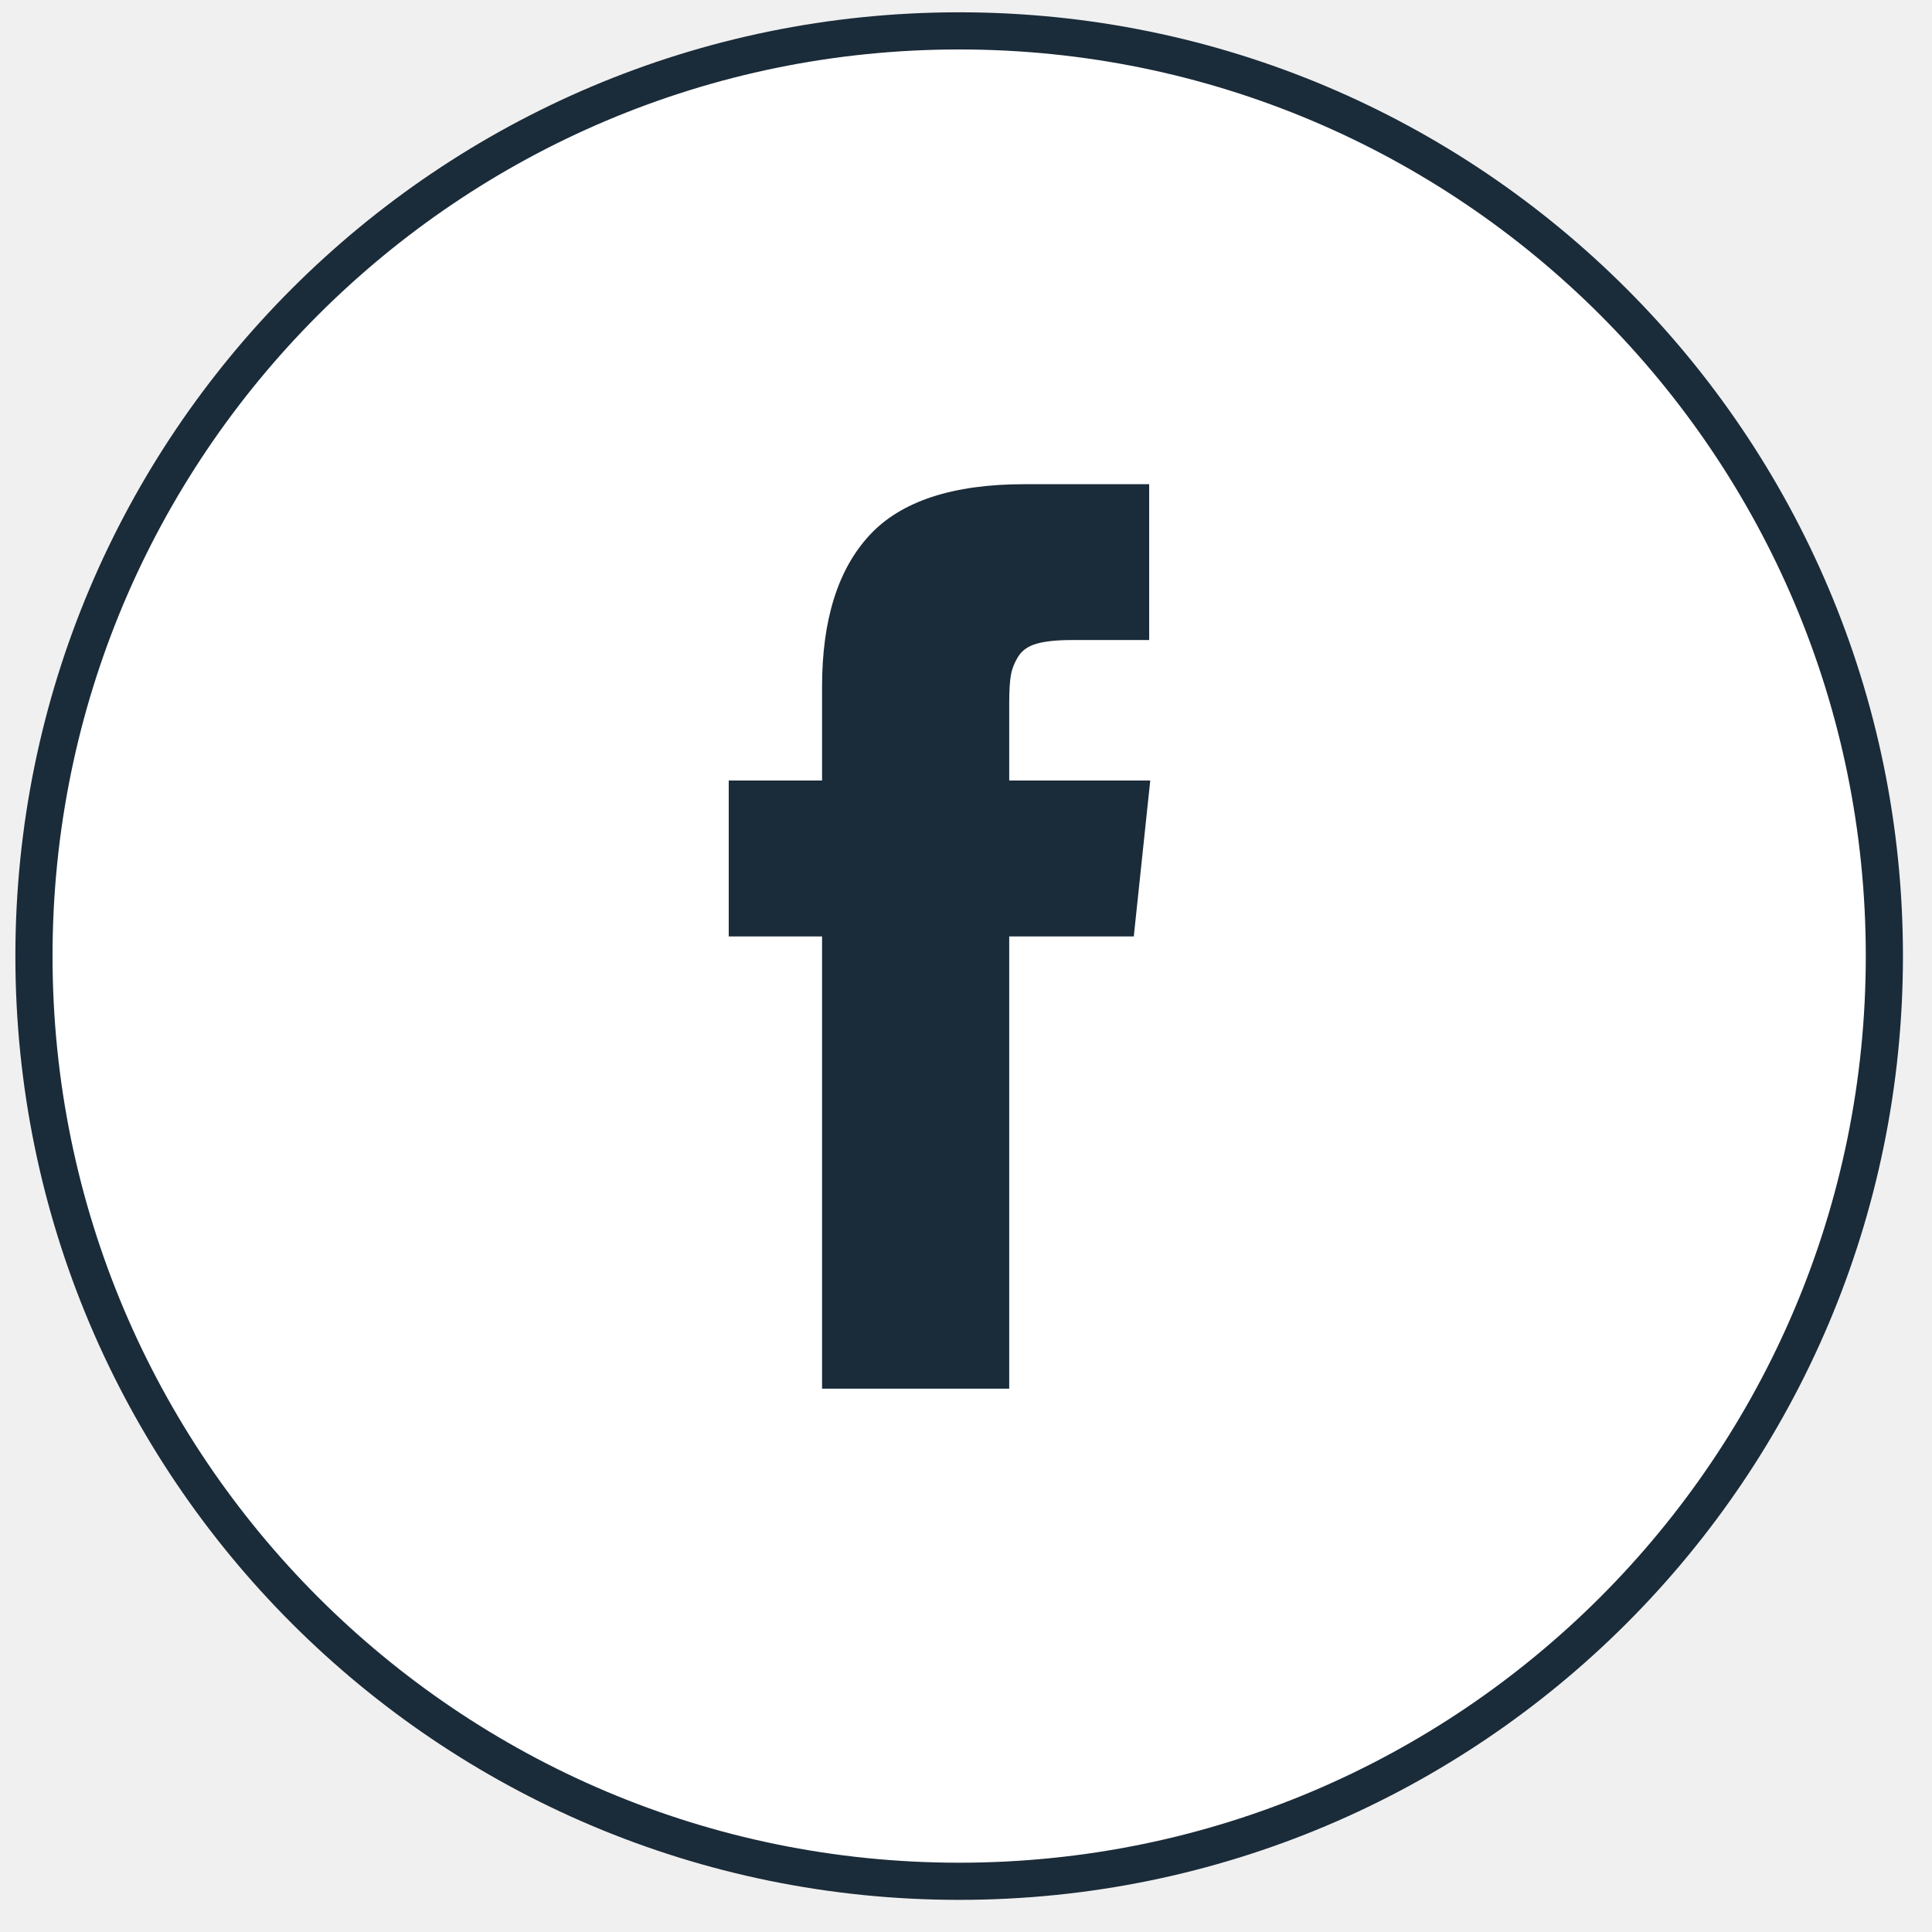
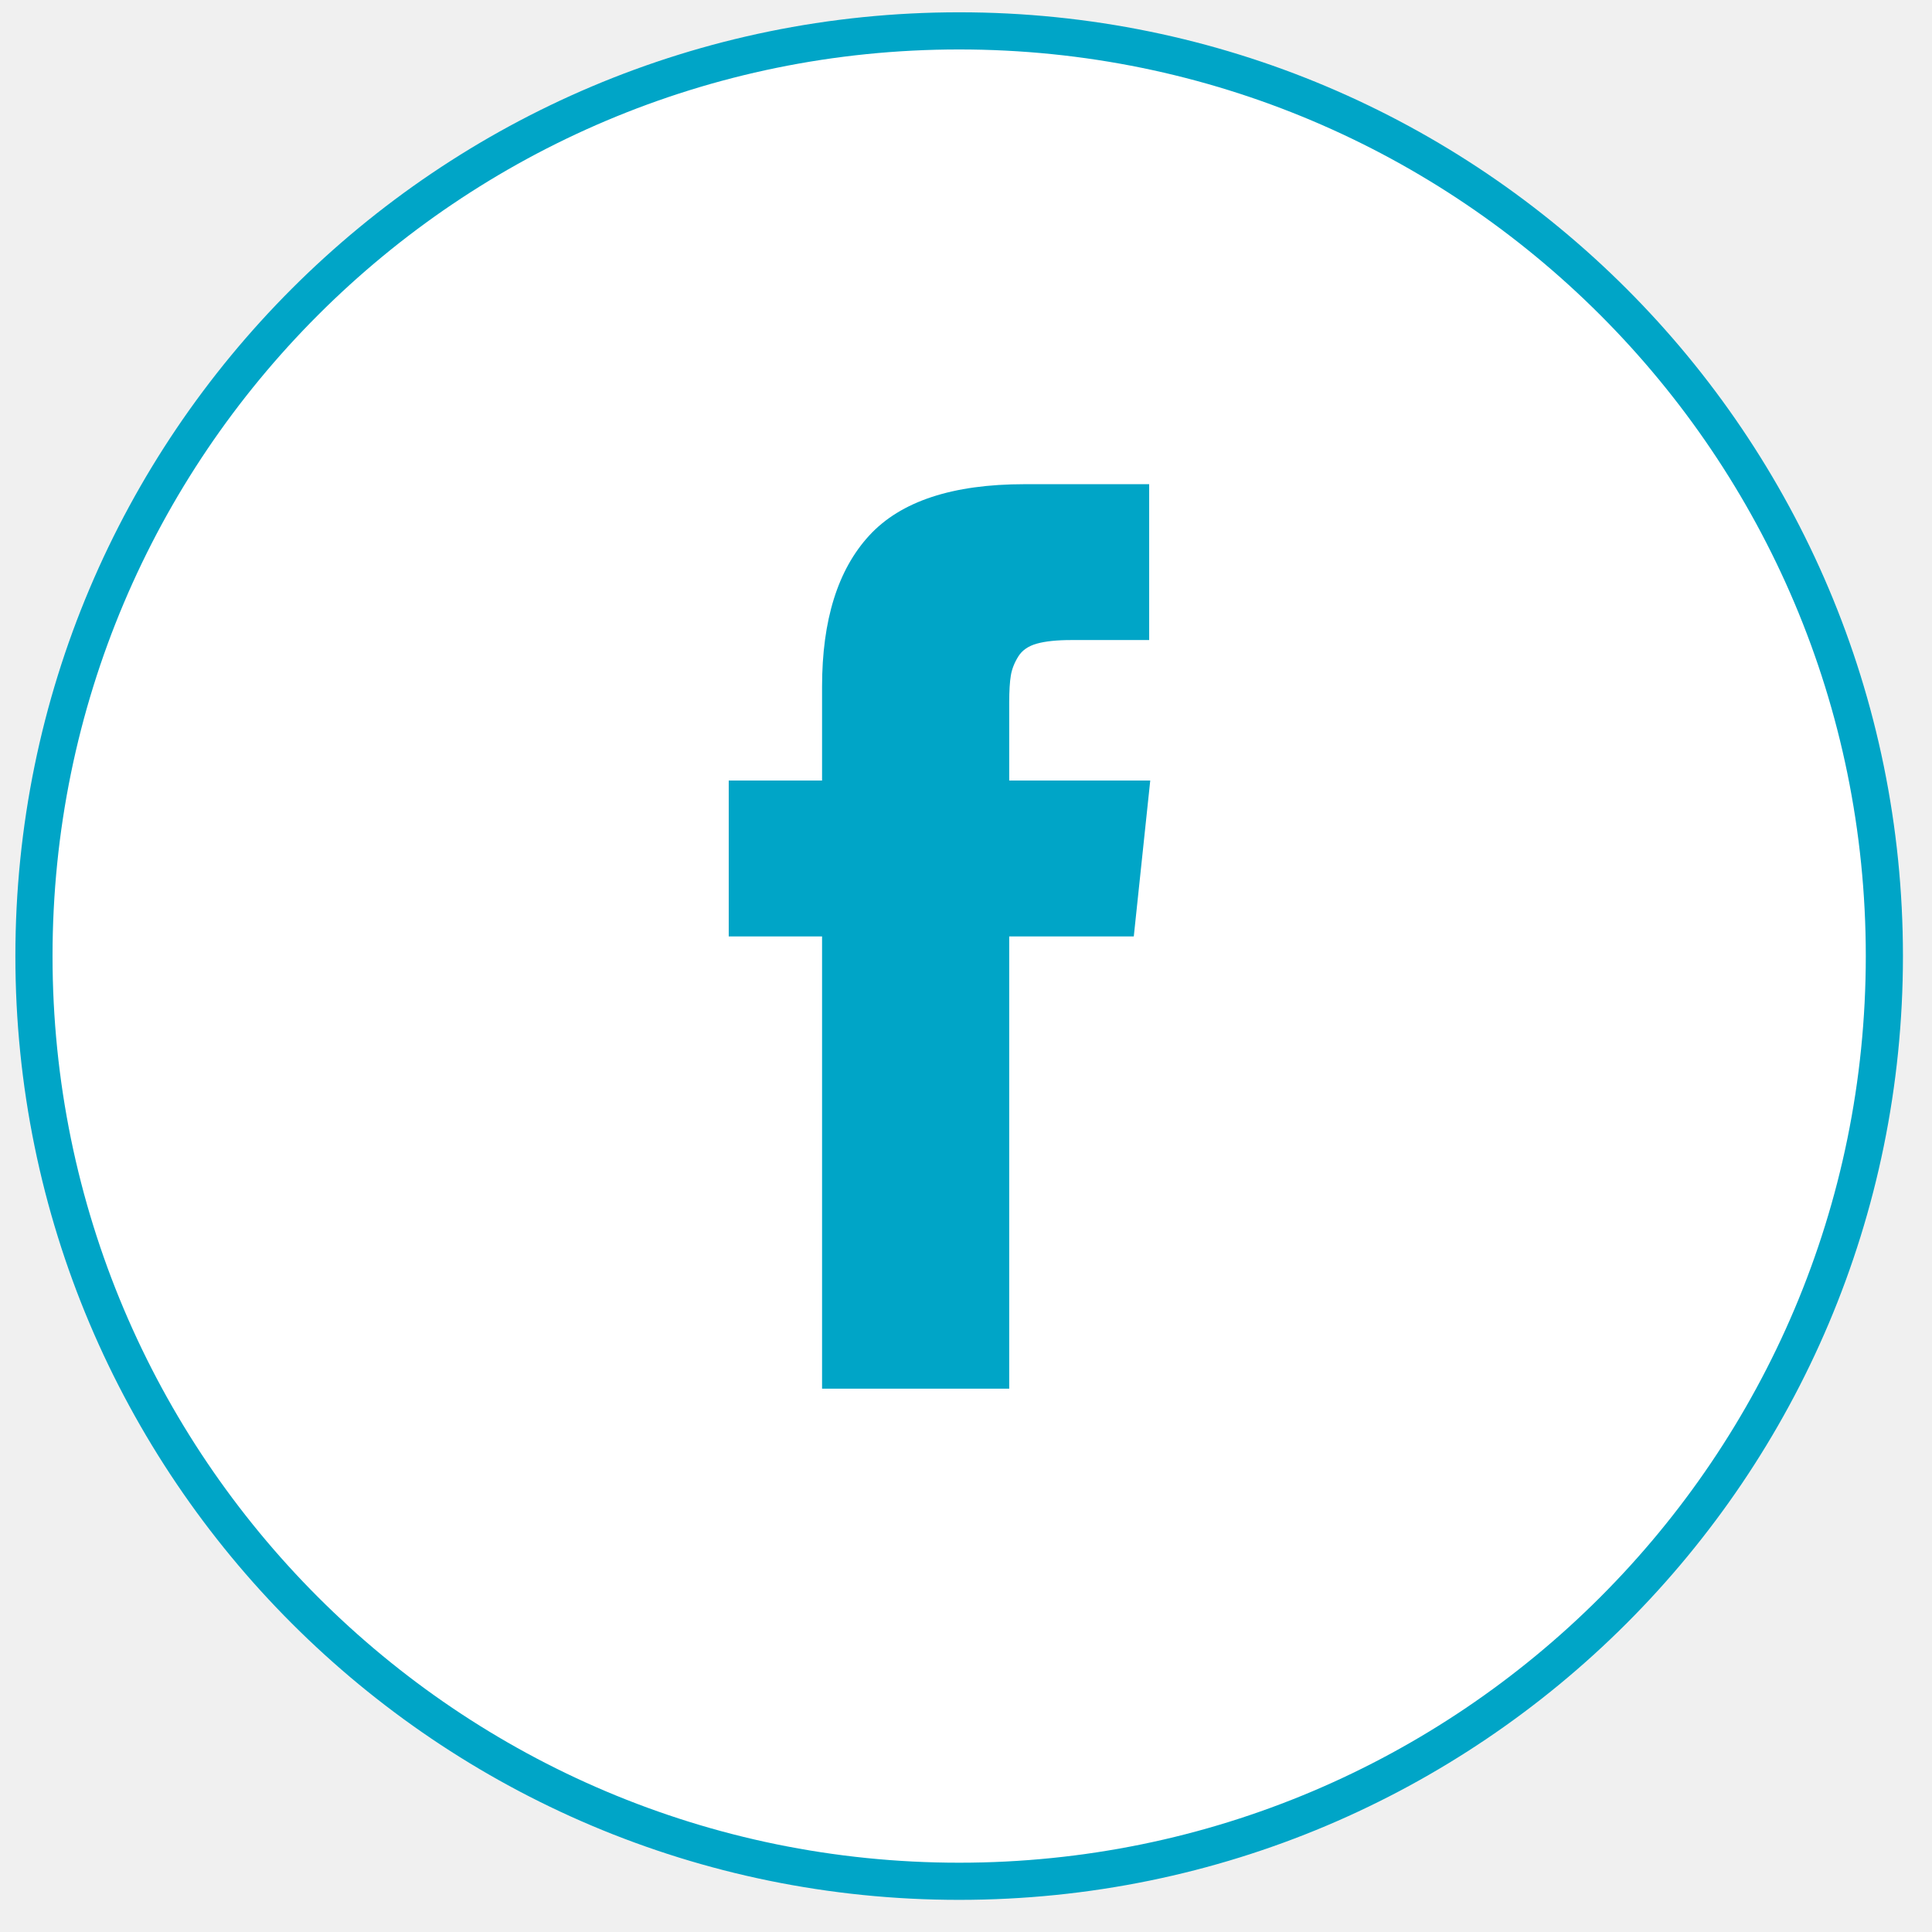
<svg xmlns="http://www.w3.org/2000/svg" width="40" height="40" viewBox="0 0 52 52" fill="none">
-   <circle cx="25.816" cy="25.733" r="24.902" fill="white" stroke="#1A2B39" />
+   <circle cx="25.816" cy="25.733" r="24.902" fill="white" stroke="#00A5C7" />
  <g clip-path="url(#clip0)">
-     <path d="M27.163 21.008V18.911C27.163 18.596 27.178 18.352 27.207 18.18C27.236 18.007 27.303 17.837 27.407 17.67C27.51 17.503 27.678 17.387 27.909 17.323C28.14 17.259 28.448 17.227 28.832 17.227H30.93V13.032H27.577C25.637 13.032 24.243 13.492 23.396 14.413C22.549 15.334 22.126 16.69 22.126 18.482V21.008H19.614V25.204H22.126V37.376H27.163V25.204H30.516L30.959 21.008H27.163Z" fill="#1A2B39" />
+     <path d="M27.163 21.008V18.911C27.163 18.596 27.178 18.352 27.207 18.18C27.236 18.007 27.303 17.837 27.407 17.67C27.51 17.503 27.678 17.387 27.909 17.323C28.14 17.259 28.448 17.227 28.832 17.227H30.93V13.032H27.577C25.637 13.032 24.243 13.492 23.396 14.413C22.549 15.334 22.126 16.69 22.126 18.482V21.008H19.614V25.204H22.126V37.376H27.163V25.204H30.516L30.959 21.008H27.163Z" fill="#00A5C7" />
  </g>
  <defs>
    <clipPath id="clip0">
      <rect width="24.344" height="24.344" fill="white" transform="translate(13.1147 13.0317)" />
    </clipPath>
  </defs>
</svg>
